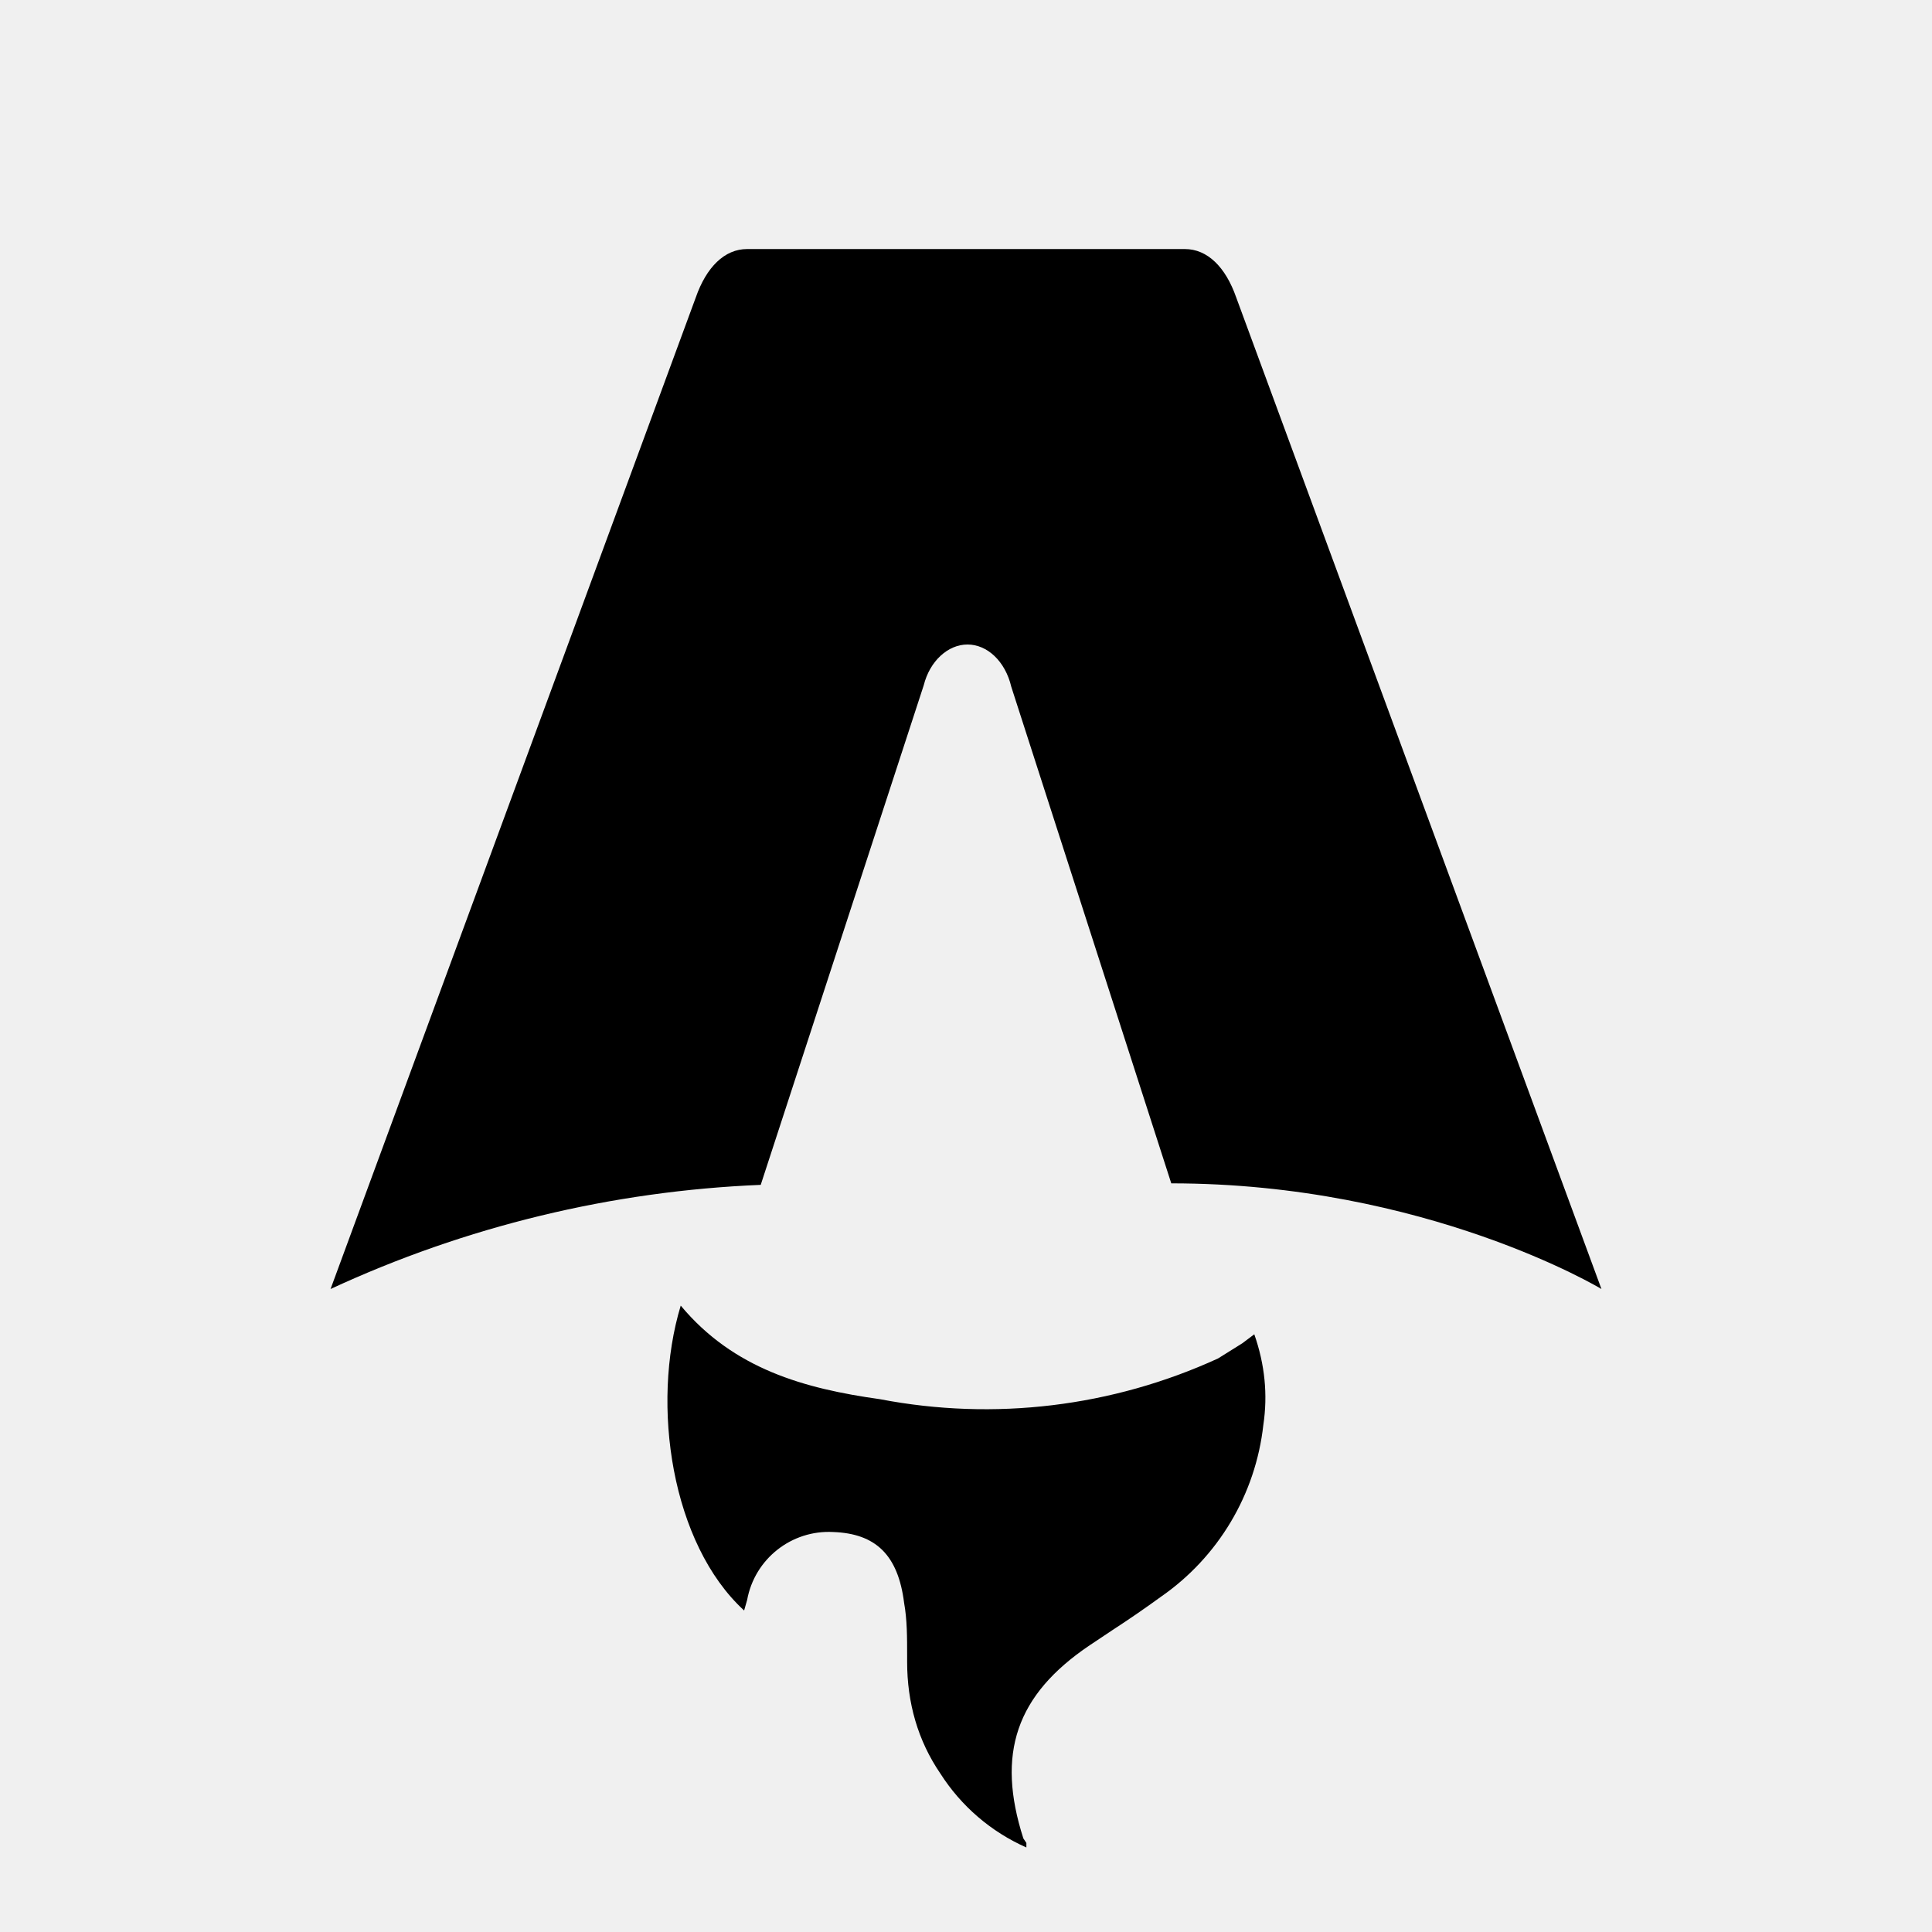
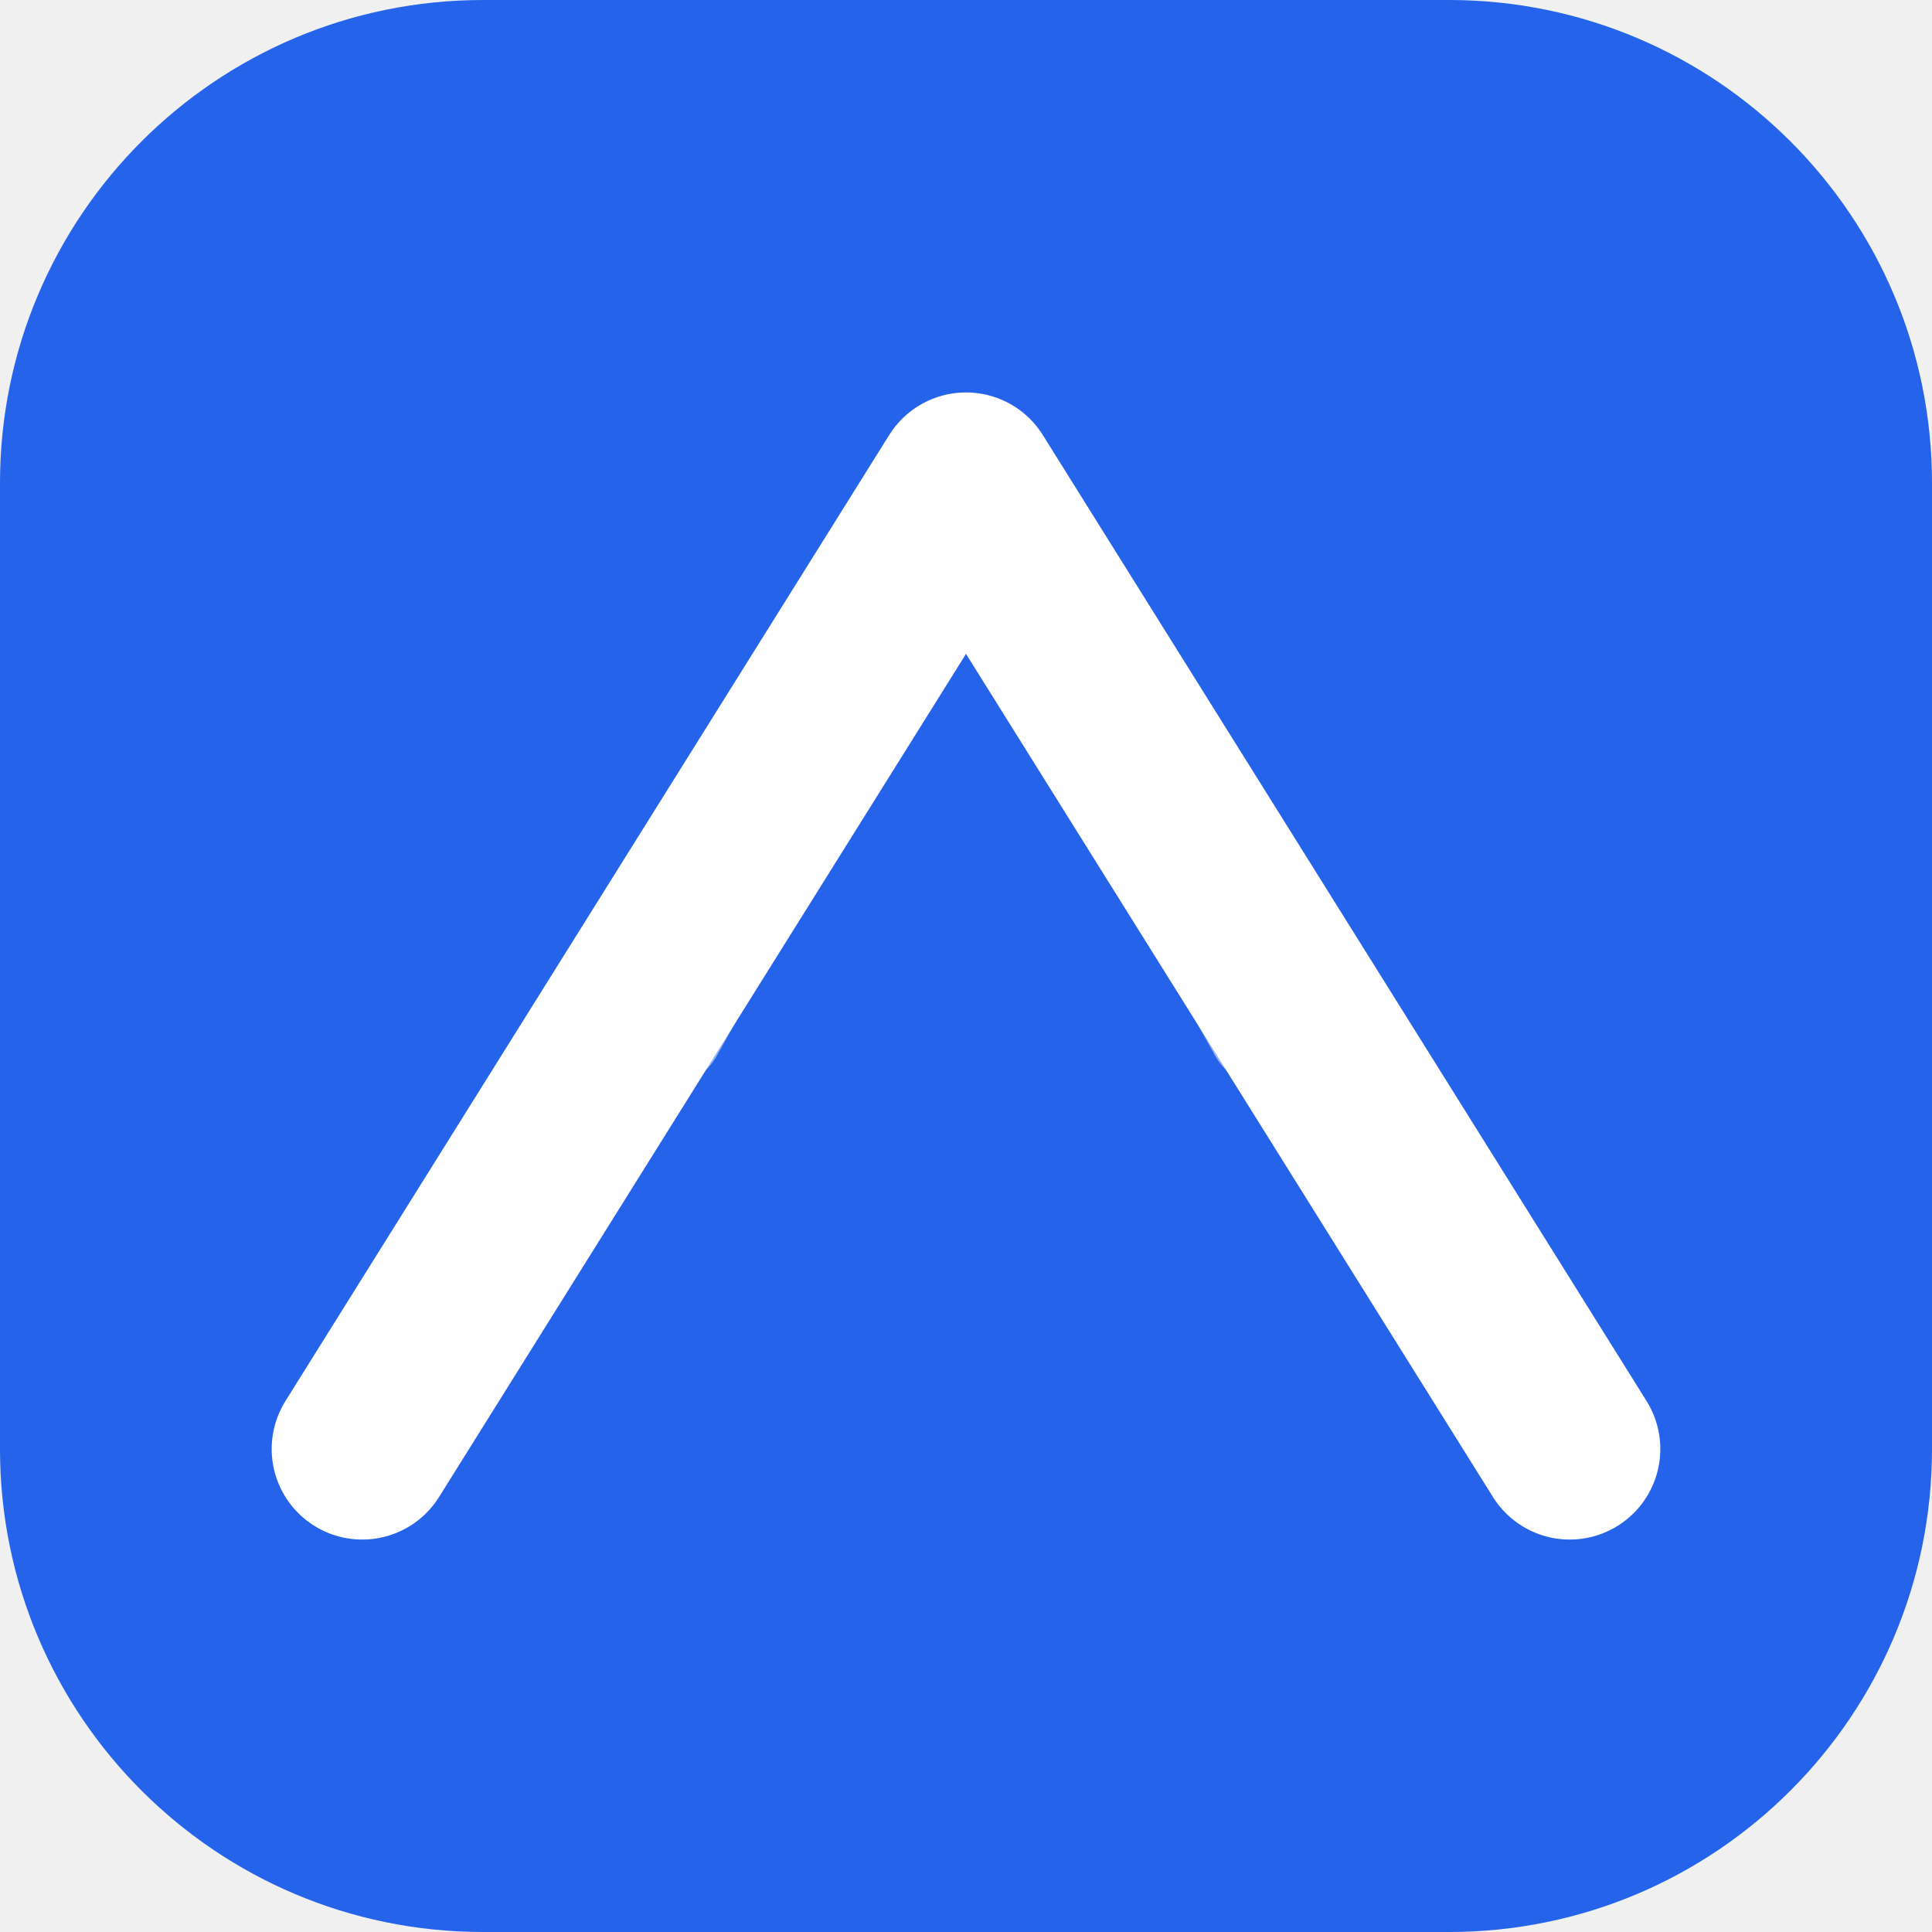
- <svg xmlns="http://www.w3.org/2000/svg" fill="none" viewBox="0 0 128 128">
-   <path d="M50.4 78.5a75.1 75.1 0 0 0-28.5 6.9l24.2-65.7c.7-2 1.9-3.2 3.4-3.2h29c1.5 0 2.7 1.2 3.4 3.2l24.2 65.7s-11.6-7-28.5-7L67 45.5c-.4-1.7-1.6-2.8-2.9-2.8-1.3 0-2.5 1.1-2.9 2.7L50.4 78.5Zm-1.1 28.2Zm-4.2-20.2c-2 6.6-.6 15.8 4.2 20.2a17.5 17.5 0 0 1 .2-.7 5.5 5.5 0 0 1 5.7-4.5c2.8.1 4.3 1.5 4.7 4.7.2 1.1.2 2.3.2 3.5v.4c0 2.7.7 5.2 2.2 7.4a13 13 0 0 0 5.7 4.9v-.3l-.2-.3c-1.8-5.6-.5-9.5 4.4-12.8l1.5-1a73 73 0 0 0 3.2-2.2 16 16 0 0 0 6.8-11.4c.3-2 .1-4-.6-6l-.8.6-1.6 1a37 37 0 0 1-22.4 2.7c-5-.7-9.7-2-13.2-6.2Z" />
-   <style>
-         path { fill: #000; }
-         @media (prefers-color-scheme: dark) {
-             path { fill: #FFF; }
-         }
-     </style>
+ <svg xmlns="http://www.w3.org/2000/svg" viewBox="0 0 32 32">
+   <rect width="32" height="32" rx="8" fill="#2563EB" />
+   <path d="M6 24 L16 8 L26 24" stroke="white" stroke-width="3" stroke-linecap="round" stroke-linejoin="round" fill="none" />
+   <path d="M11 17 L16 8 L21 17" stroke="white" stroke-width="2" stroke-linecap="round" stroke-linejoin="round" fill="none" opacity="0.5" />
</svg>
